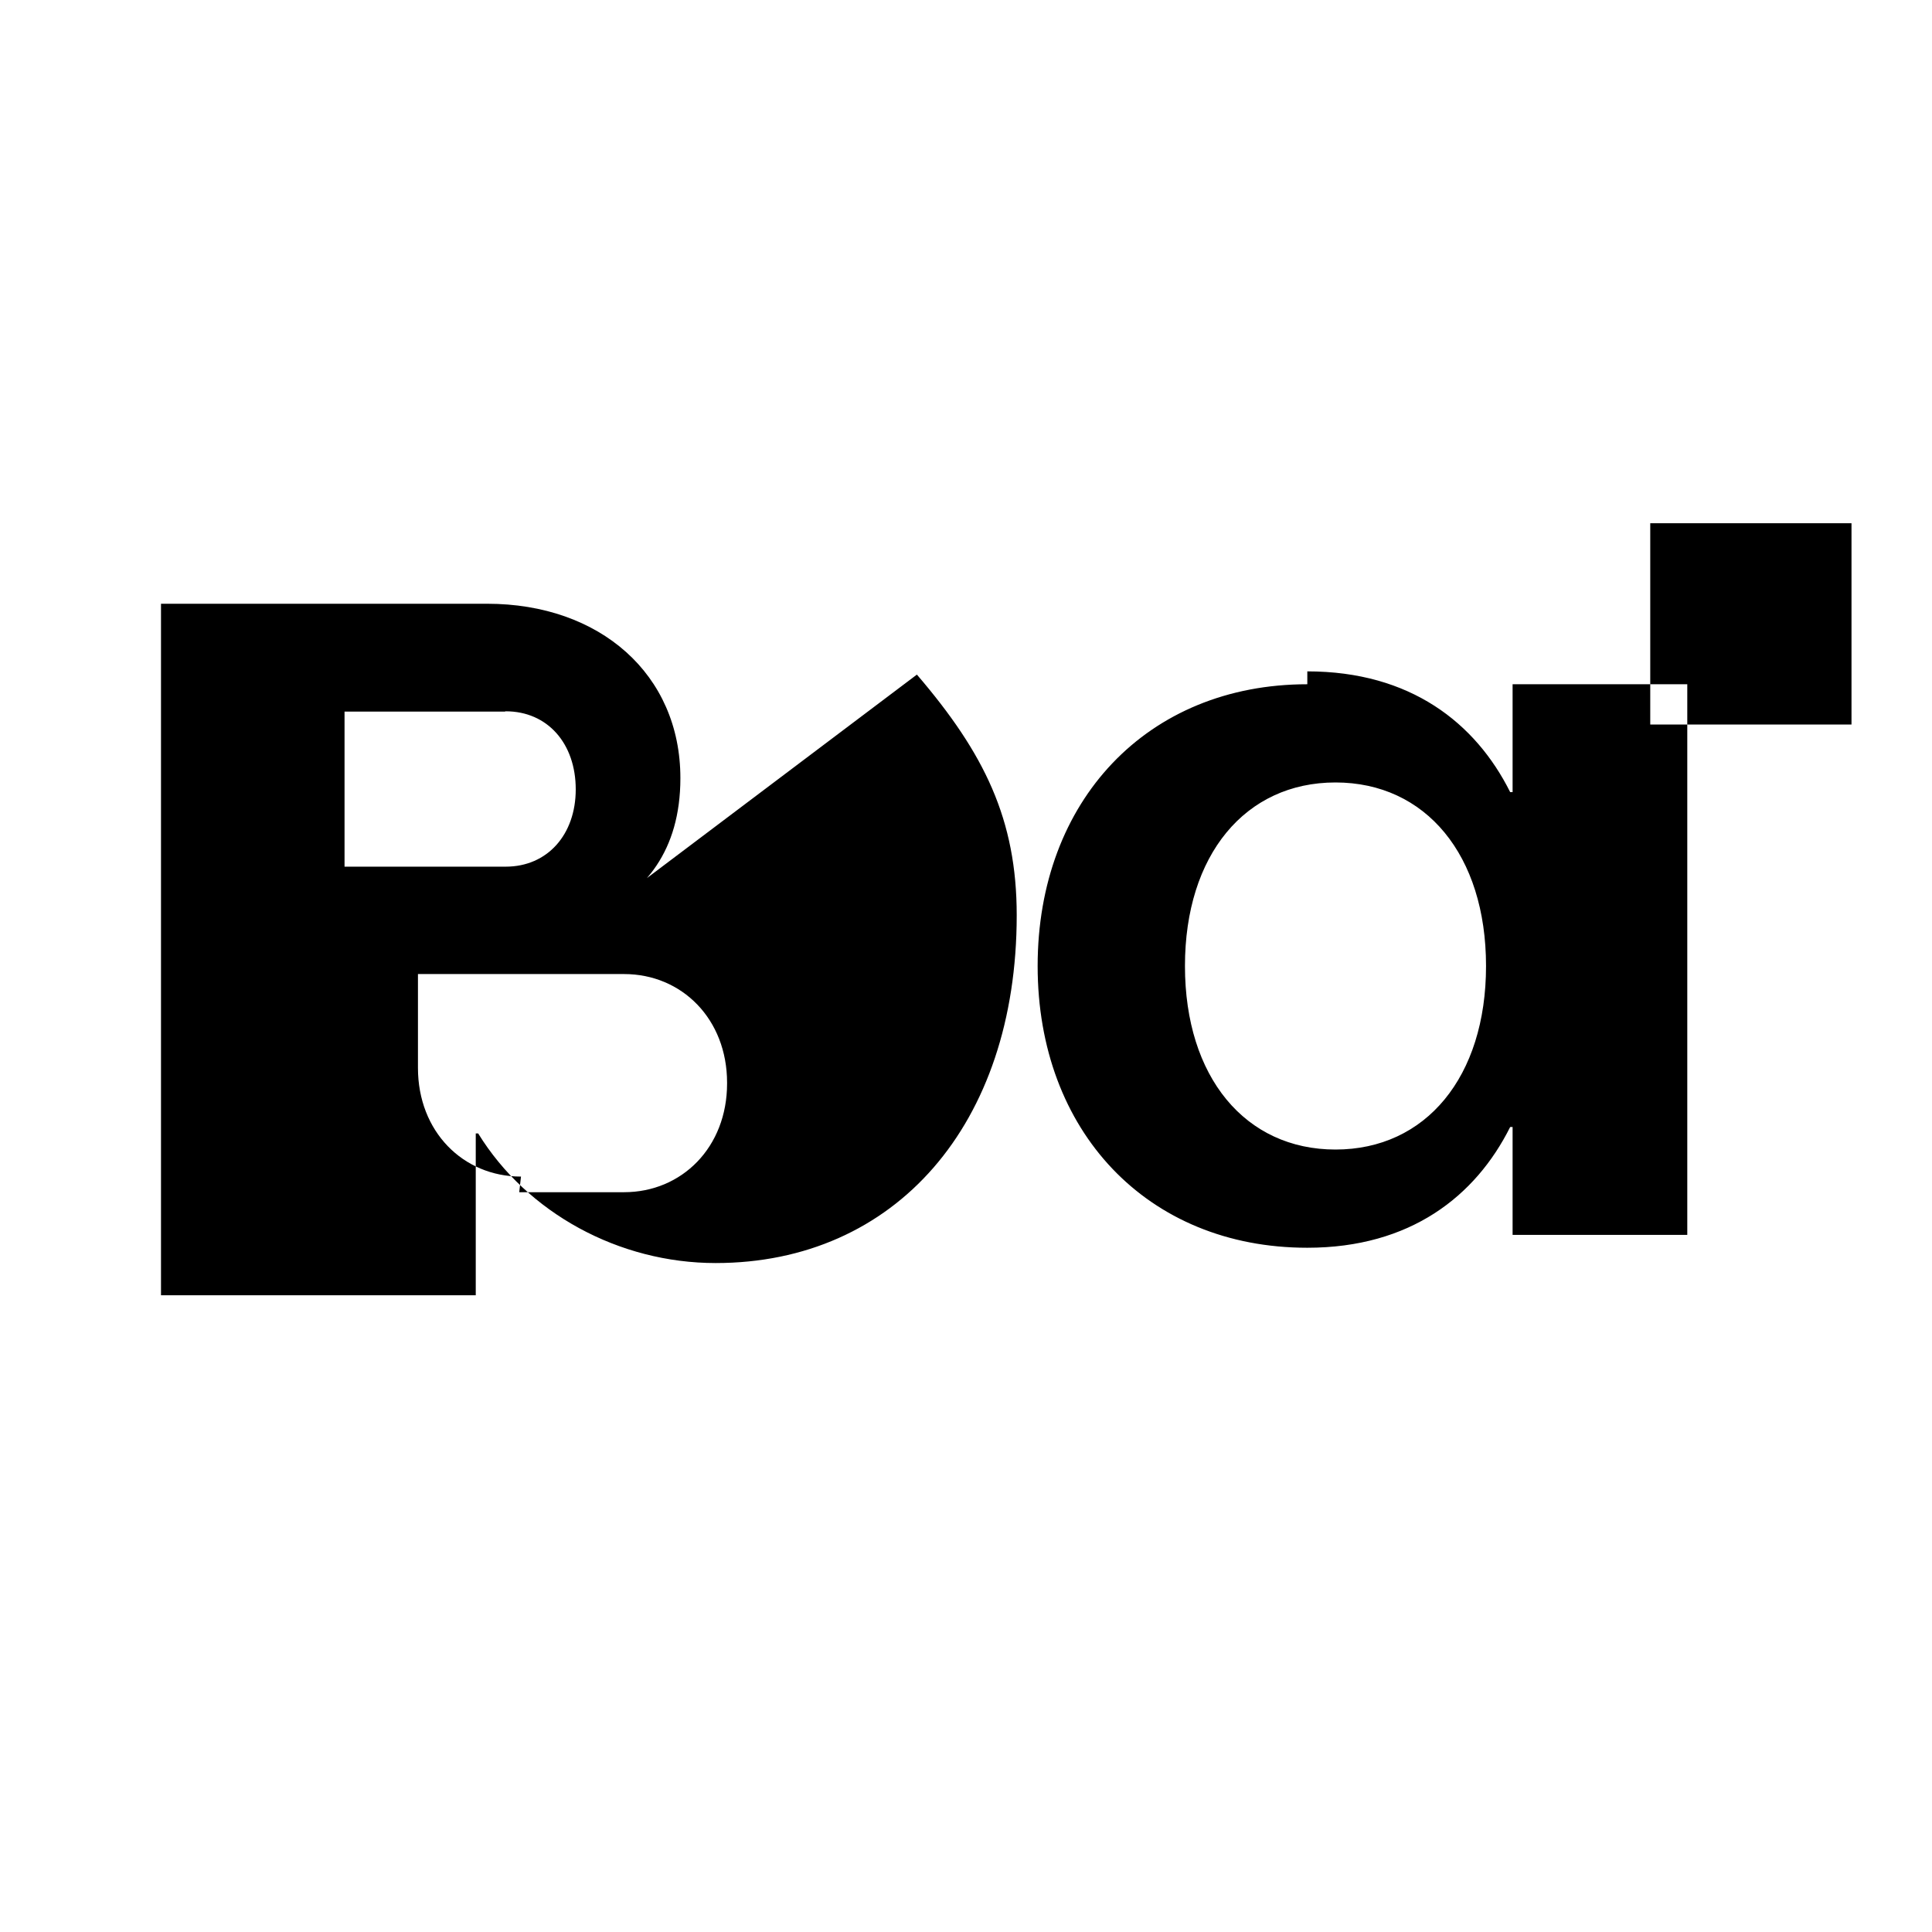
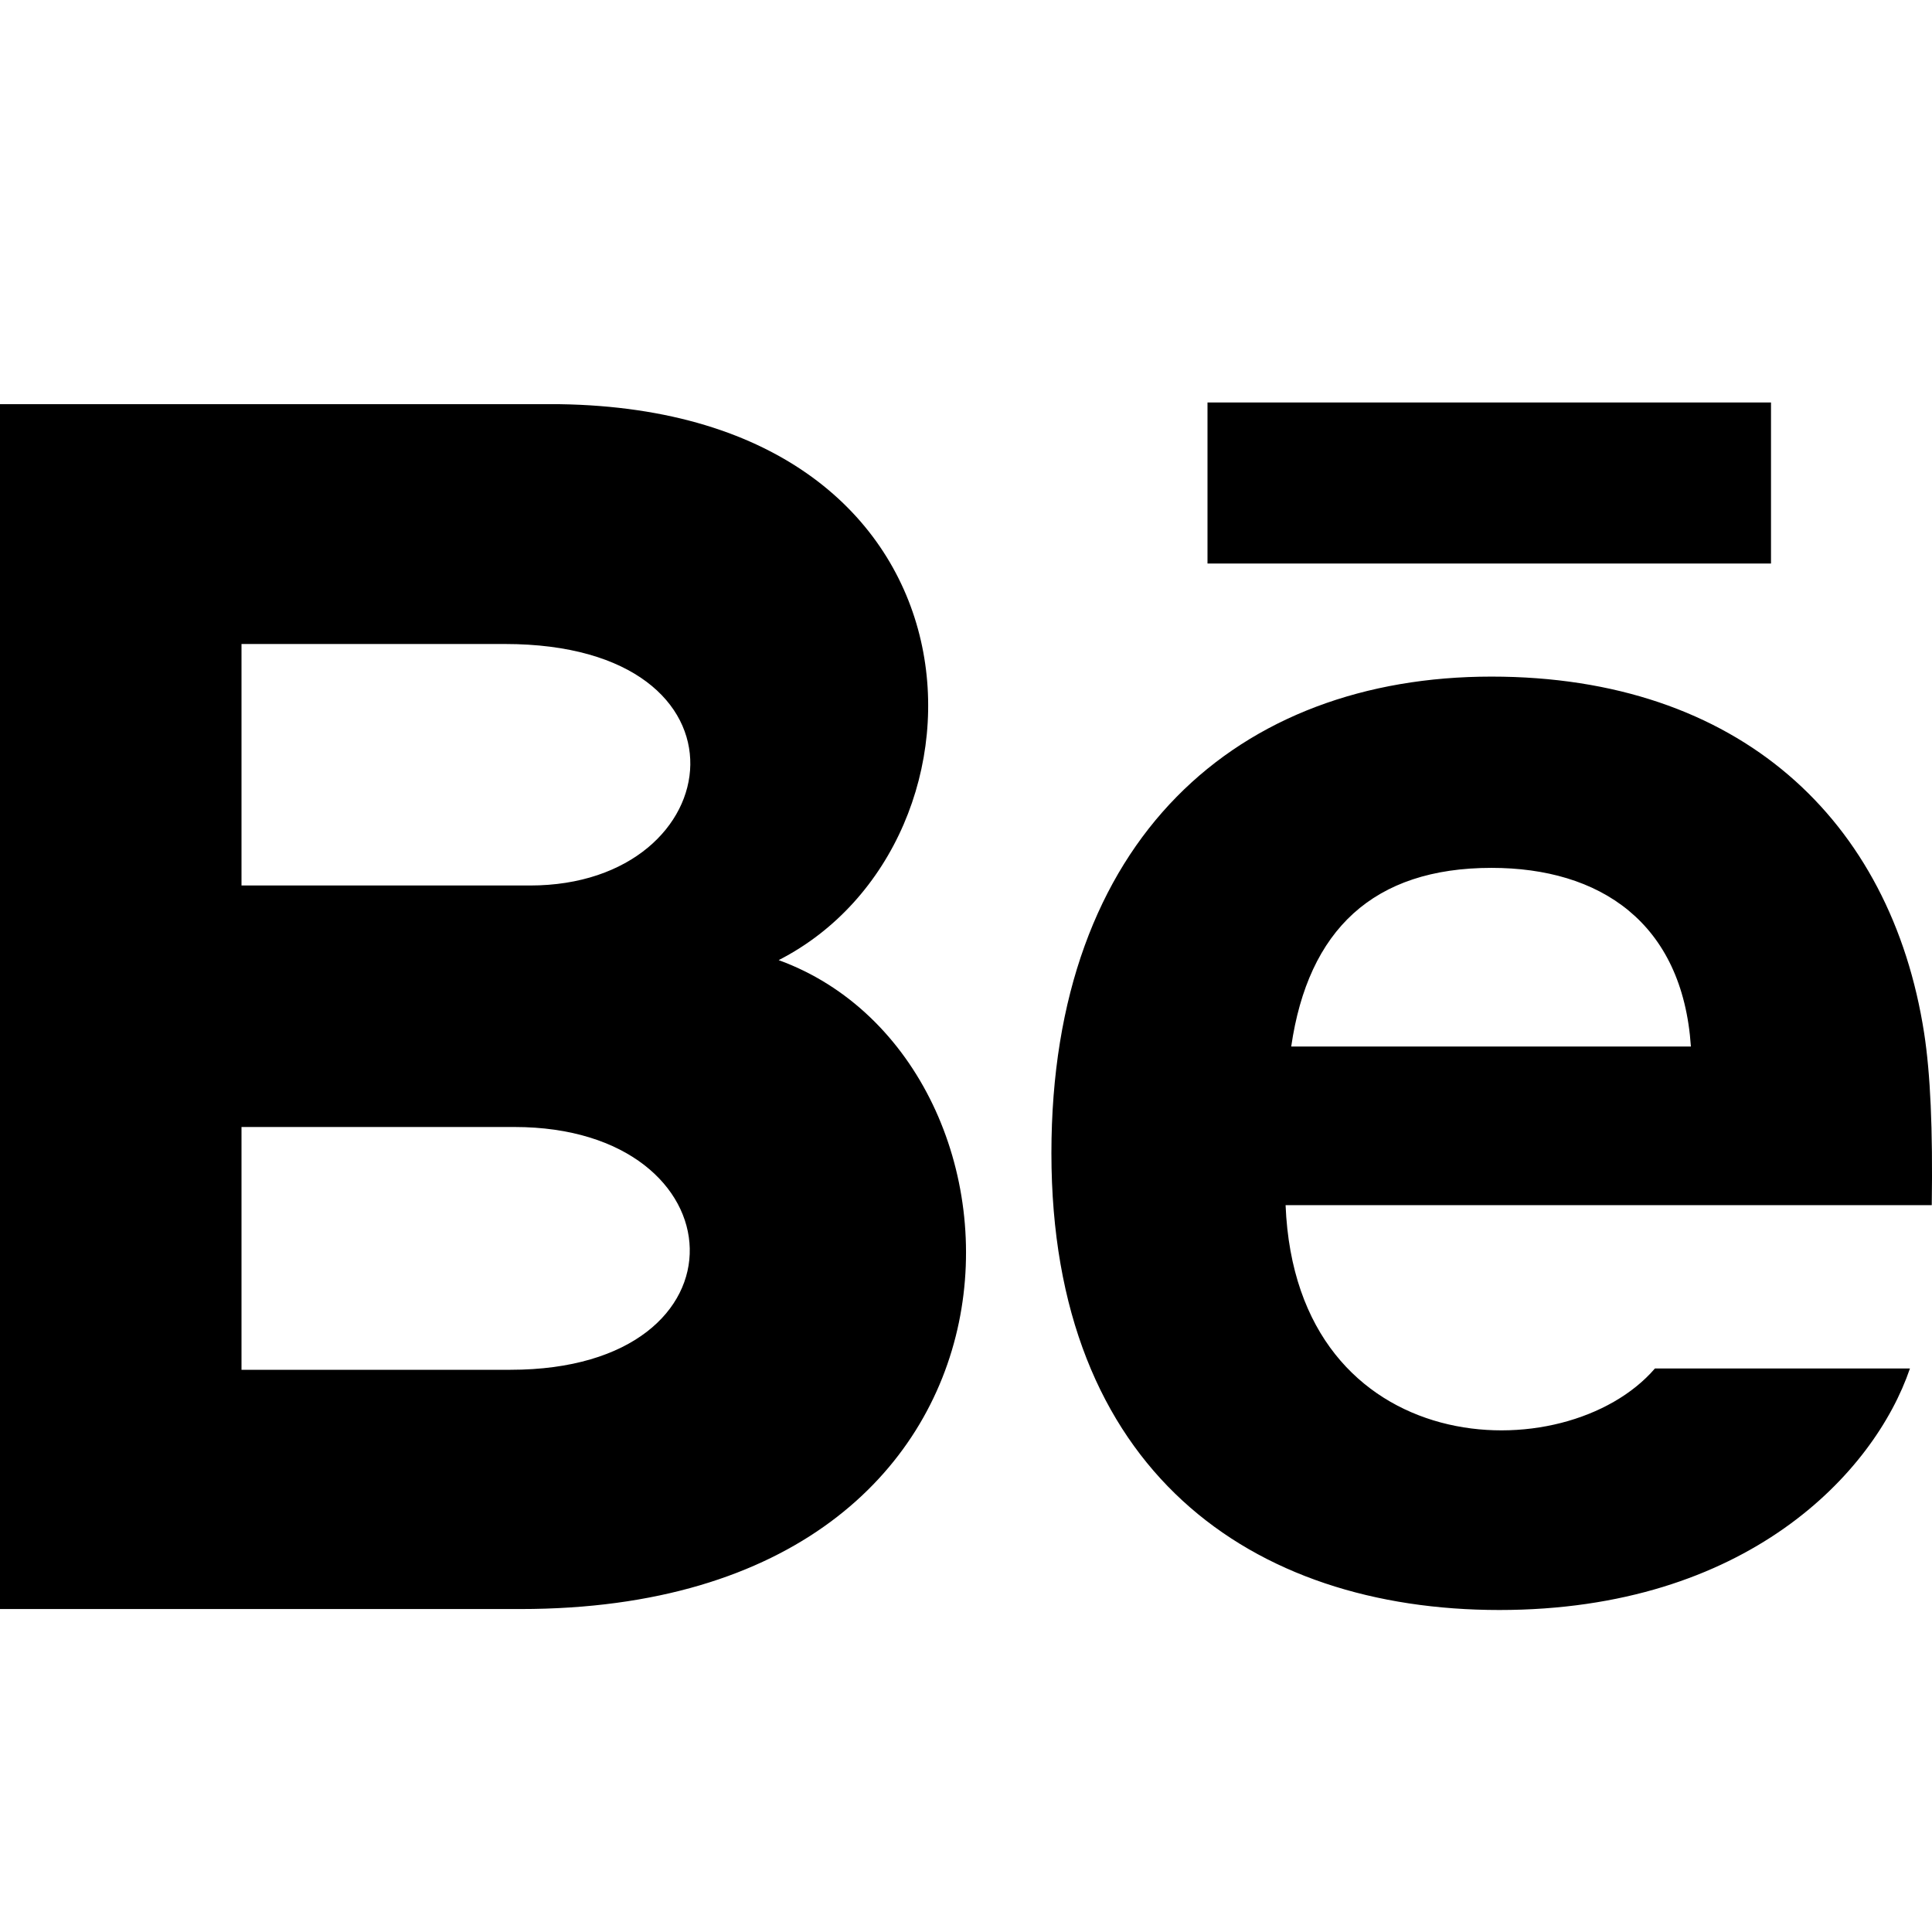
<svg xmlns="http://www.w3.org/2000/svg" viewBox="0 0 24 24" fill="currentColor" aria-hidden="true">
-   <path d="M7.442 11.356c.56-.277 1.01-.777 1.01-1.69 0-1.29-1-2.166-2.4-2.166H2v8.59h3.91v-2.01h.03c.61.99 1.75 1.61 2.95 1.61 2.23 0 3.74-1.72 3.74-4.32 0-1.19-.4-2.01-1.24-2.99zm-1.16-2.52c.52 0 .87.4.87.97 0 .56-.35.96-.87.96H4.28V8.84h1.99zm.19 5.78c-.72 0-1.28-.56-1.28-1.35V12.1h2.56c.72 0 1.28.56 1.28 1.35v.01c0 .79-.56 1.35-1.28 1.35H6.45zM16.24 8.5c-1.99 0-3.35 1.45-3.35 3.5s1.36 3.5 3.35 3.5c1.28 0 2.09-.64 2.52-1.5h.03v1.34h2.17V8.5h-2.17v1.34h-.03c-.43-.86-1.24-1.5-2.52-1.5zm.35 5.78c-1.12 0-1.87-.9-1.87-2.28s.75-2.28 1.87-2.28 1.87.9 1.87 2.28-.75 2.28-1.87 2.28zM20.5 6.5h2.5v2.5H20.5V6.5z" />
+   <path d="M22 7h-7v-2h7v2zm1.726 10c-.442 1.297-2.029 3-5.101 3-3.074 0-5.564-1.729-5.564-5.675 0-3.91 2.325-5.92 5.466-5.92 3.082 0 4.964 1.782 5.375 4.426.078.506.109 1.188.095 2.14h-8.027c.13 3.211 3.483 3.312 4.588 2.029h3.168zm-7.686-4h4.965c-.105-1.547-1.136-2.219-2.477-2.219-1.466 0-2.277.768-2.488 2.219zm-9.574 6.988h-6.466v-14.967h6.953c5.476.081 5.58 5.444 2.72 6.906 3.461 1.26 3.577 8.061-3.207 8.061zm-3.466-8.988h3.584c2.508 0 2.906-3-.312-3h-3.272v3zm3.391 3h-3.391v3.016h3.341c3.055 0 2.868-3.016.05-3.016z" />
</svg>
